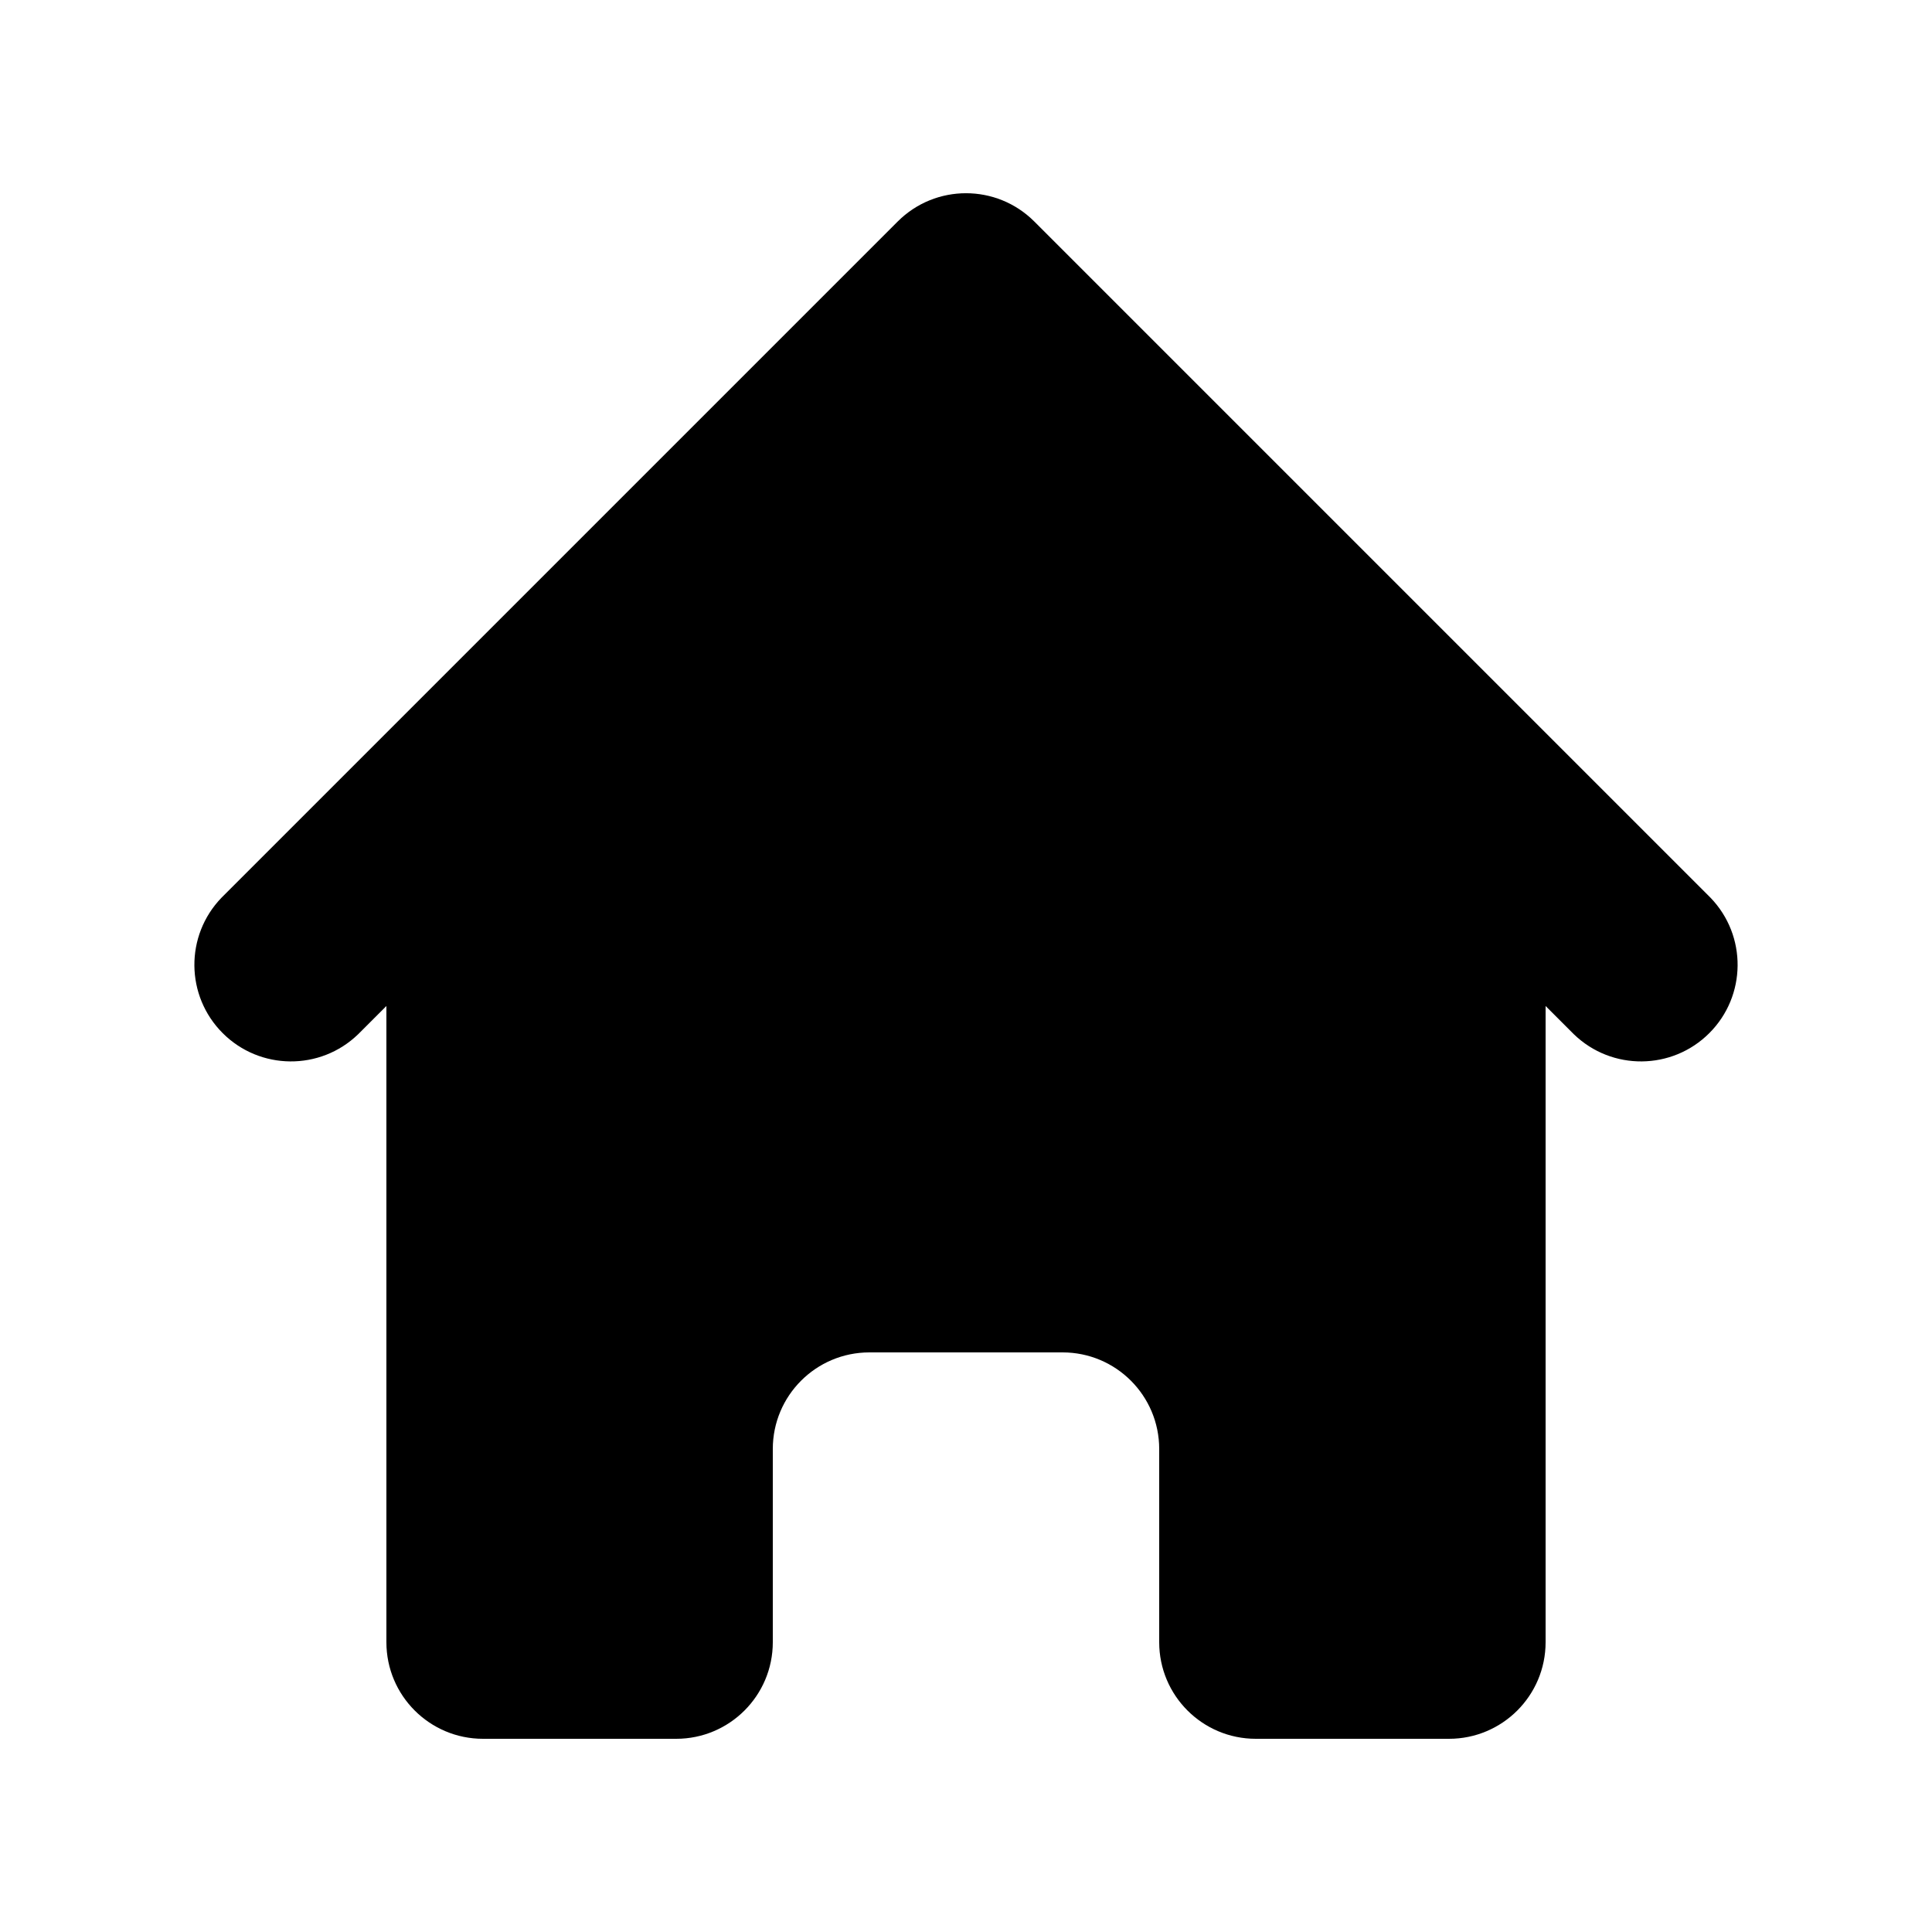
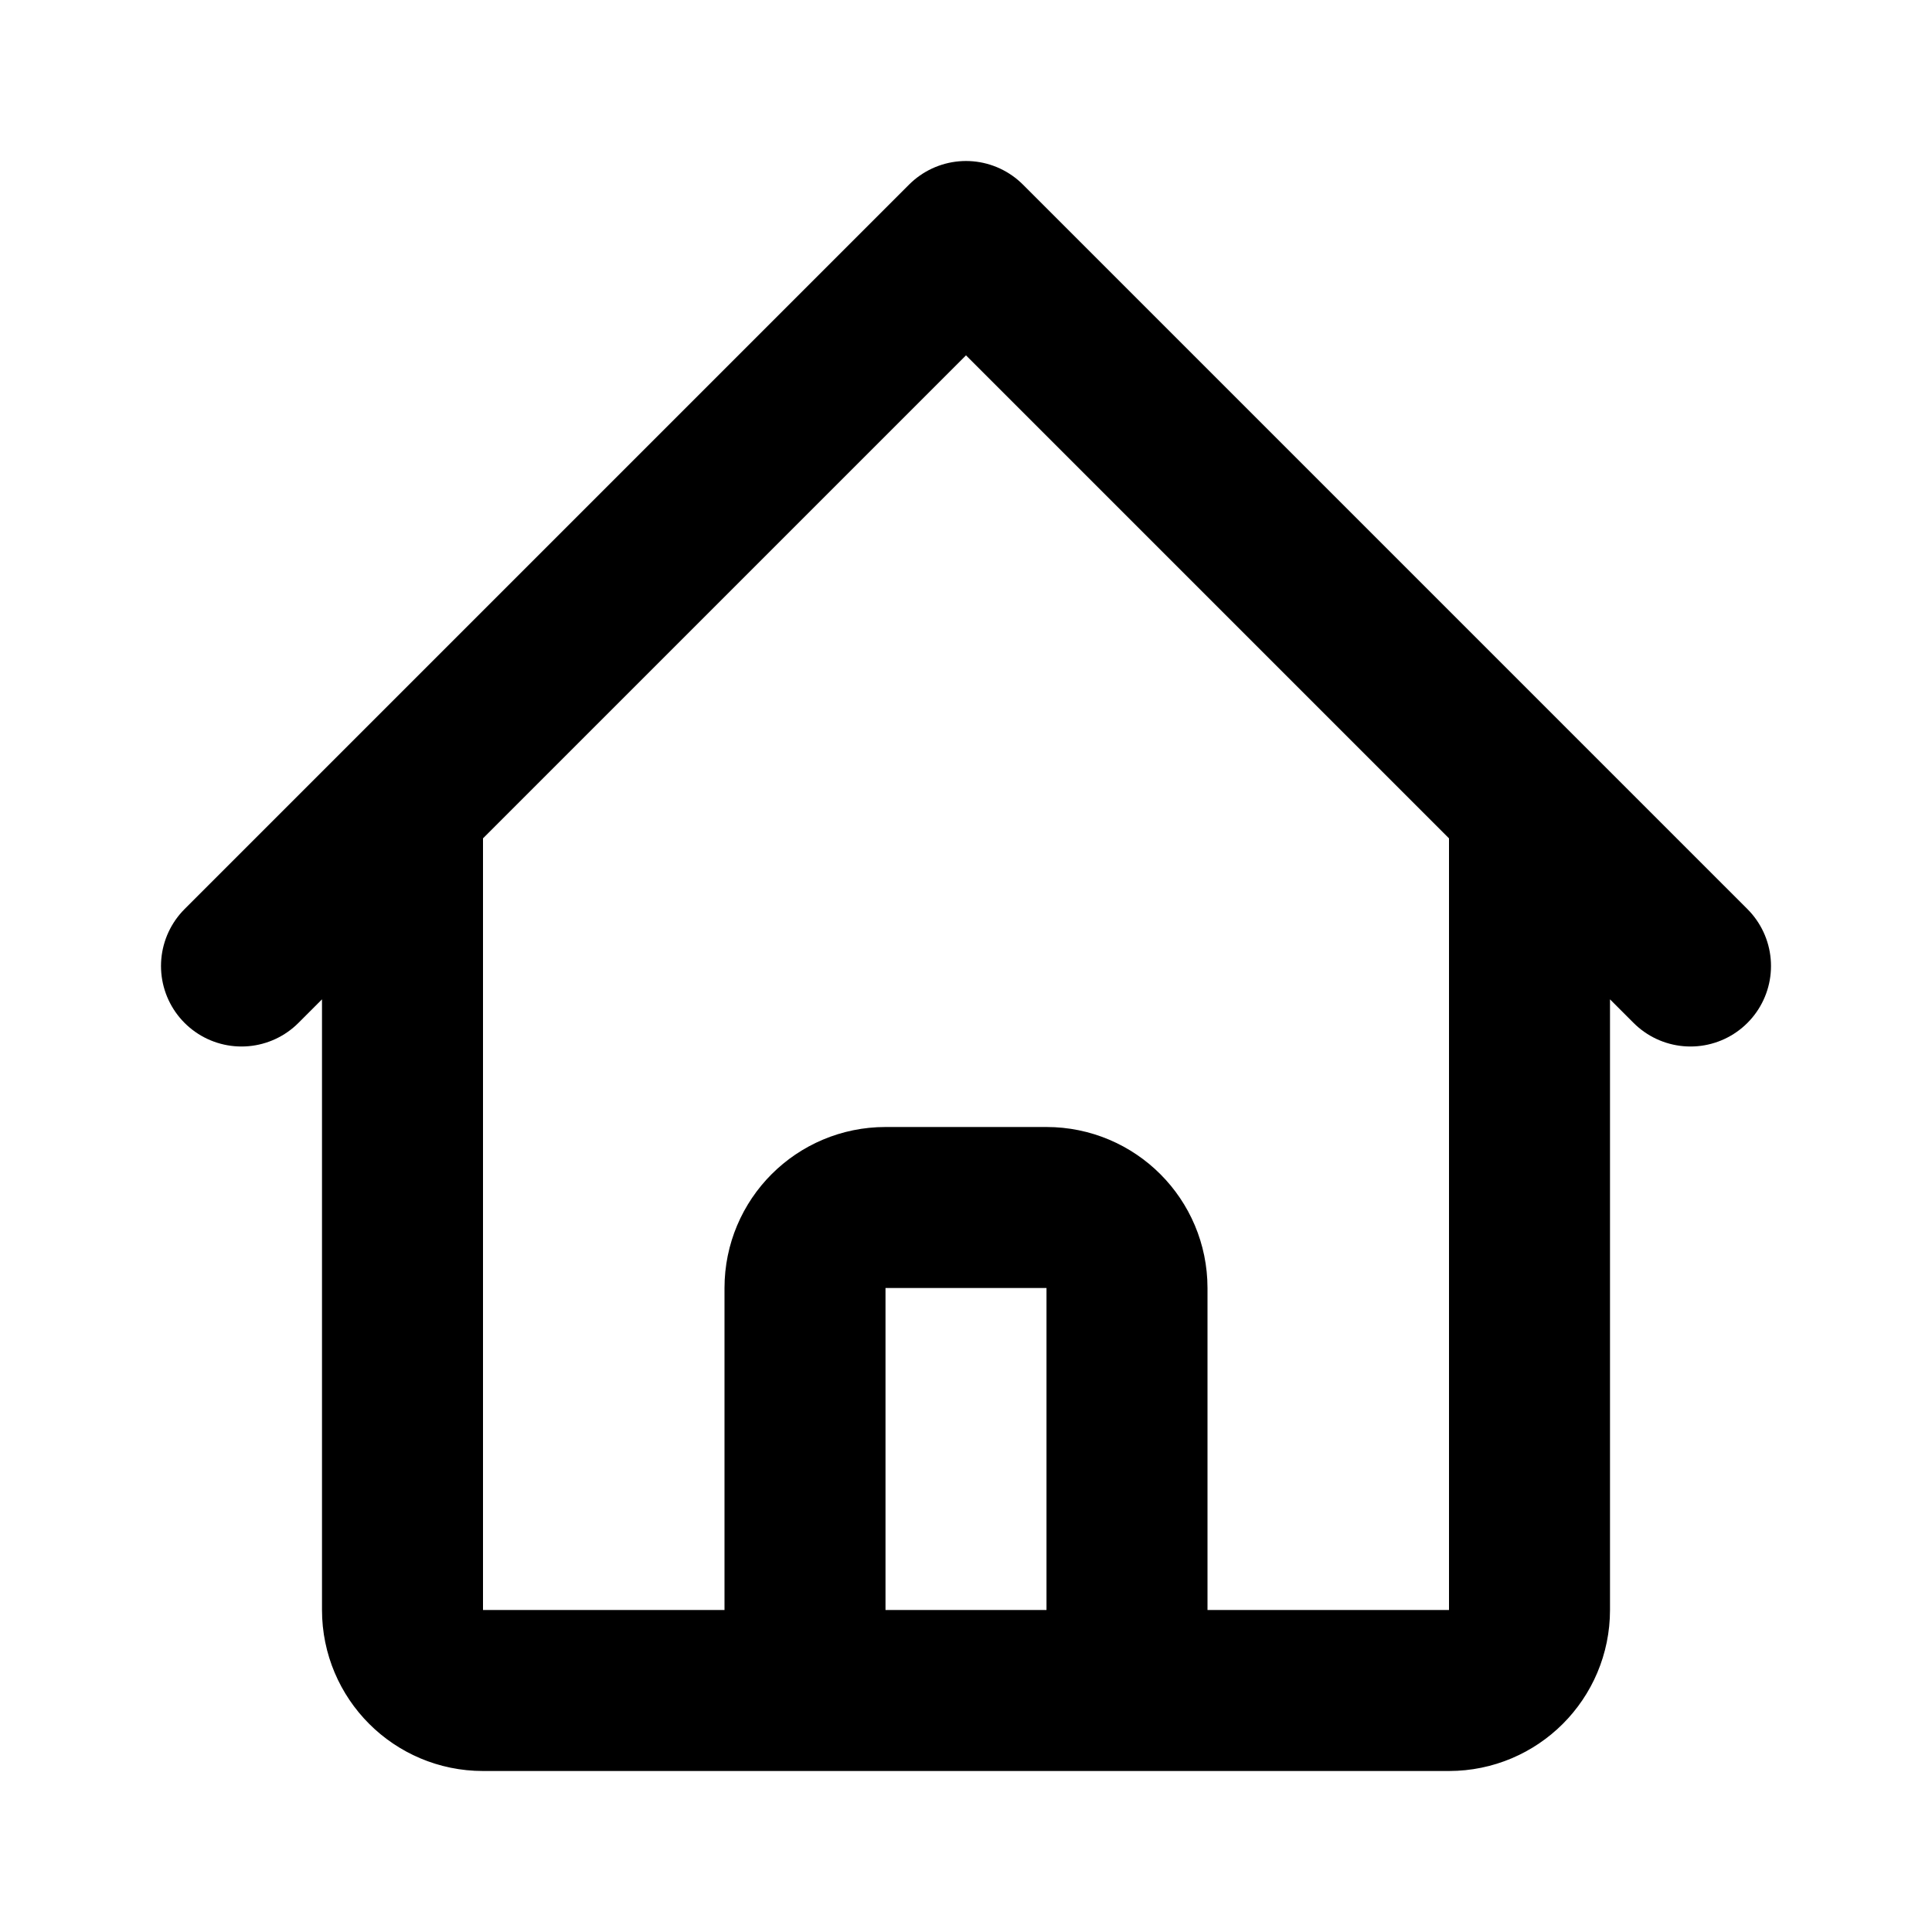
- <svg xmlns="http://www.w3.org/2000/svg" class="h-5 w-5" viewBox="0 0 20 20" fill="currentColor">
-   <path d="M10.707 2.293a1 1 0 00-1.414 0l-7 7a1 1 0 001.414 1.414L4 10.414V17a1 1 0 001 1h2a1 1 0 001-1v-2a1 1 0 011-1h2a1 1 0 011 1v2a1 1 0 001 1h2a1 1 0 001-1v-6.586l.293.293a1 1 0 001.414-1.414l-7-7z" />
+ <svg xmlns="http://www.w3.org/2000/svg" class="h-6 w-6" fill="none" viewBox="0 0 24 24" stroke="currentColor">
+   <path stroke-linecap="round" stroke-linejoin="round" stroke-width="2" d="M3 12l2-2m0 0l7-7 7 7M5 10v10a1 1 0 001 1h3m10-11l2 2m-2-2v10a1 1 0 01-1 1h-3m-6 0a1 1 0 001-1v-4a1 1 0 011-1h2a1 1 0 011 1v4a1 1 0 001 1m-6 0h6" />
</svg>
